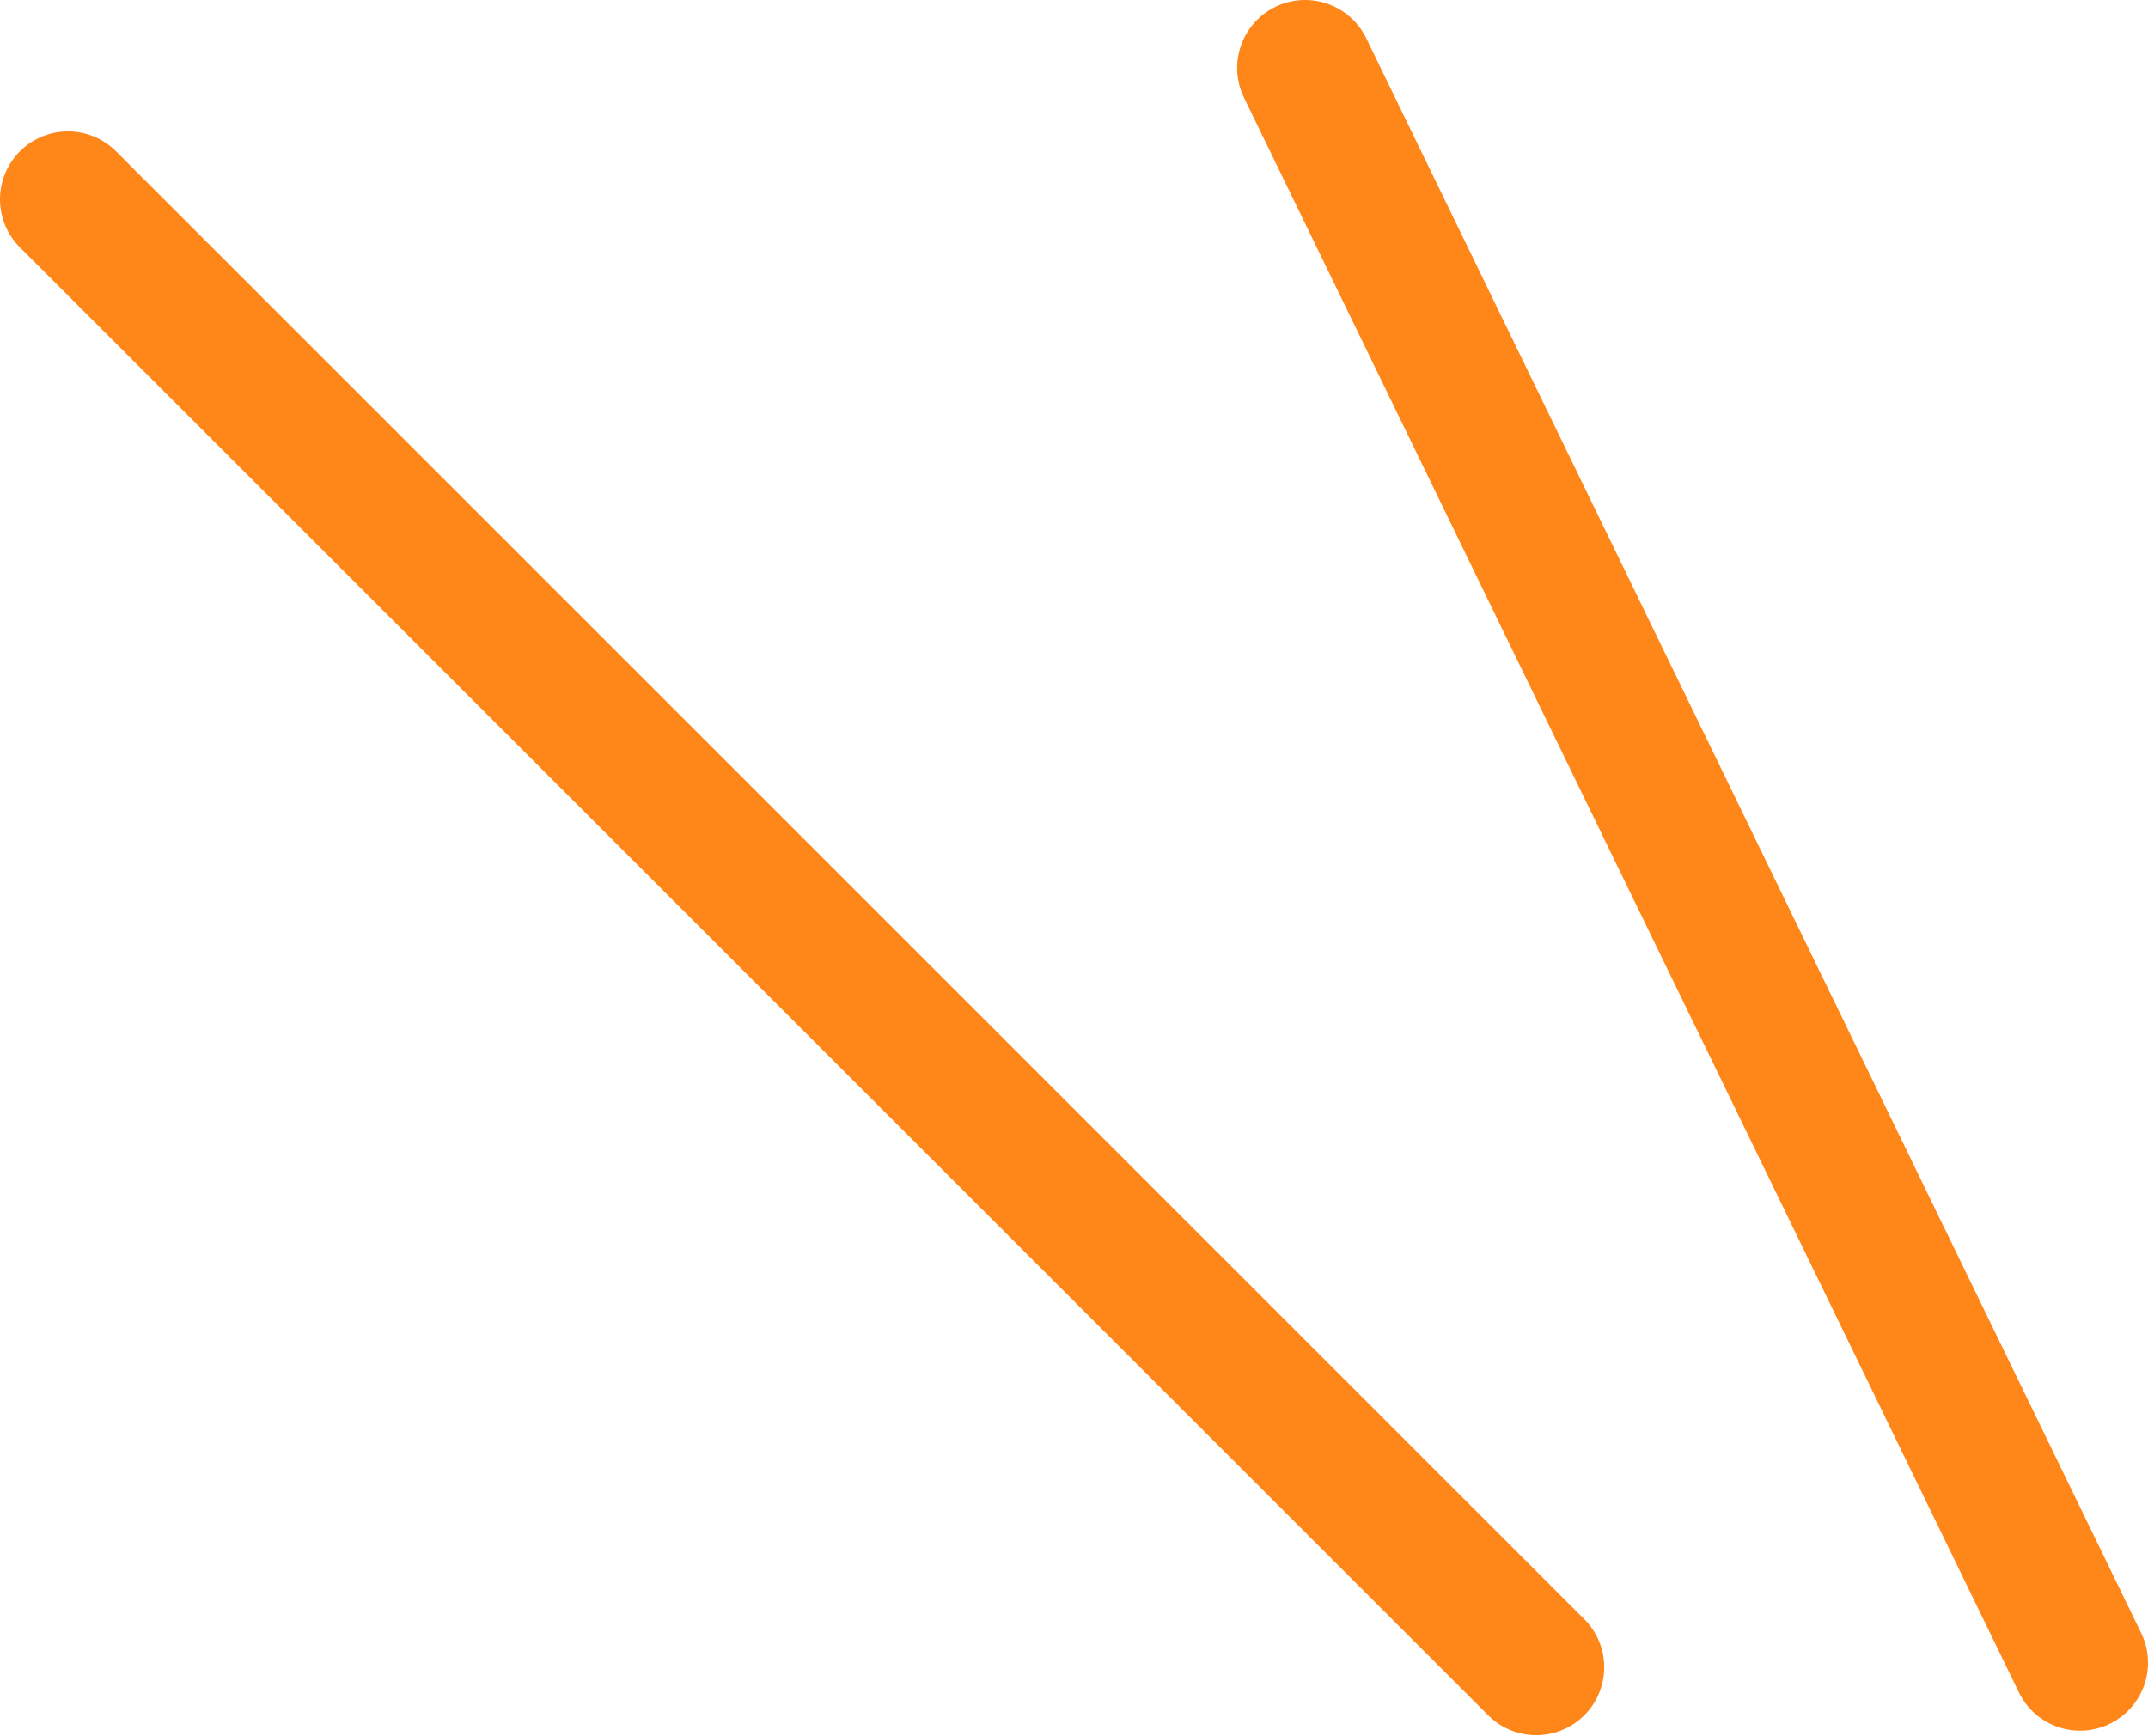
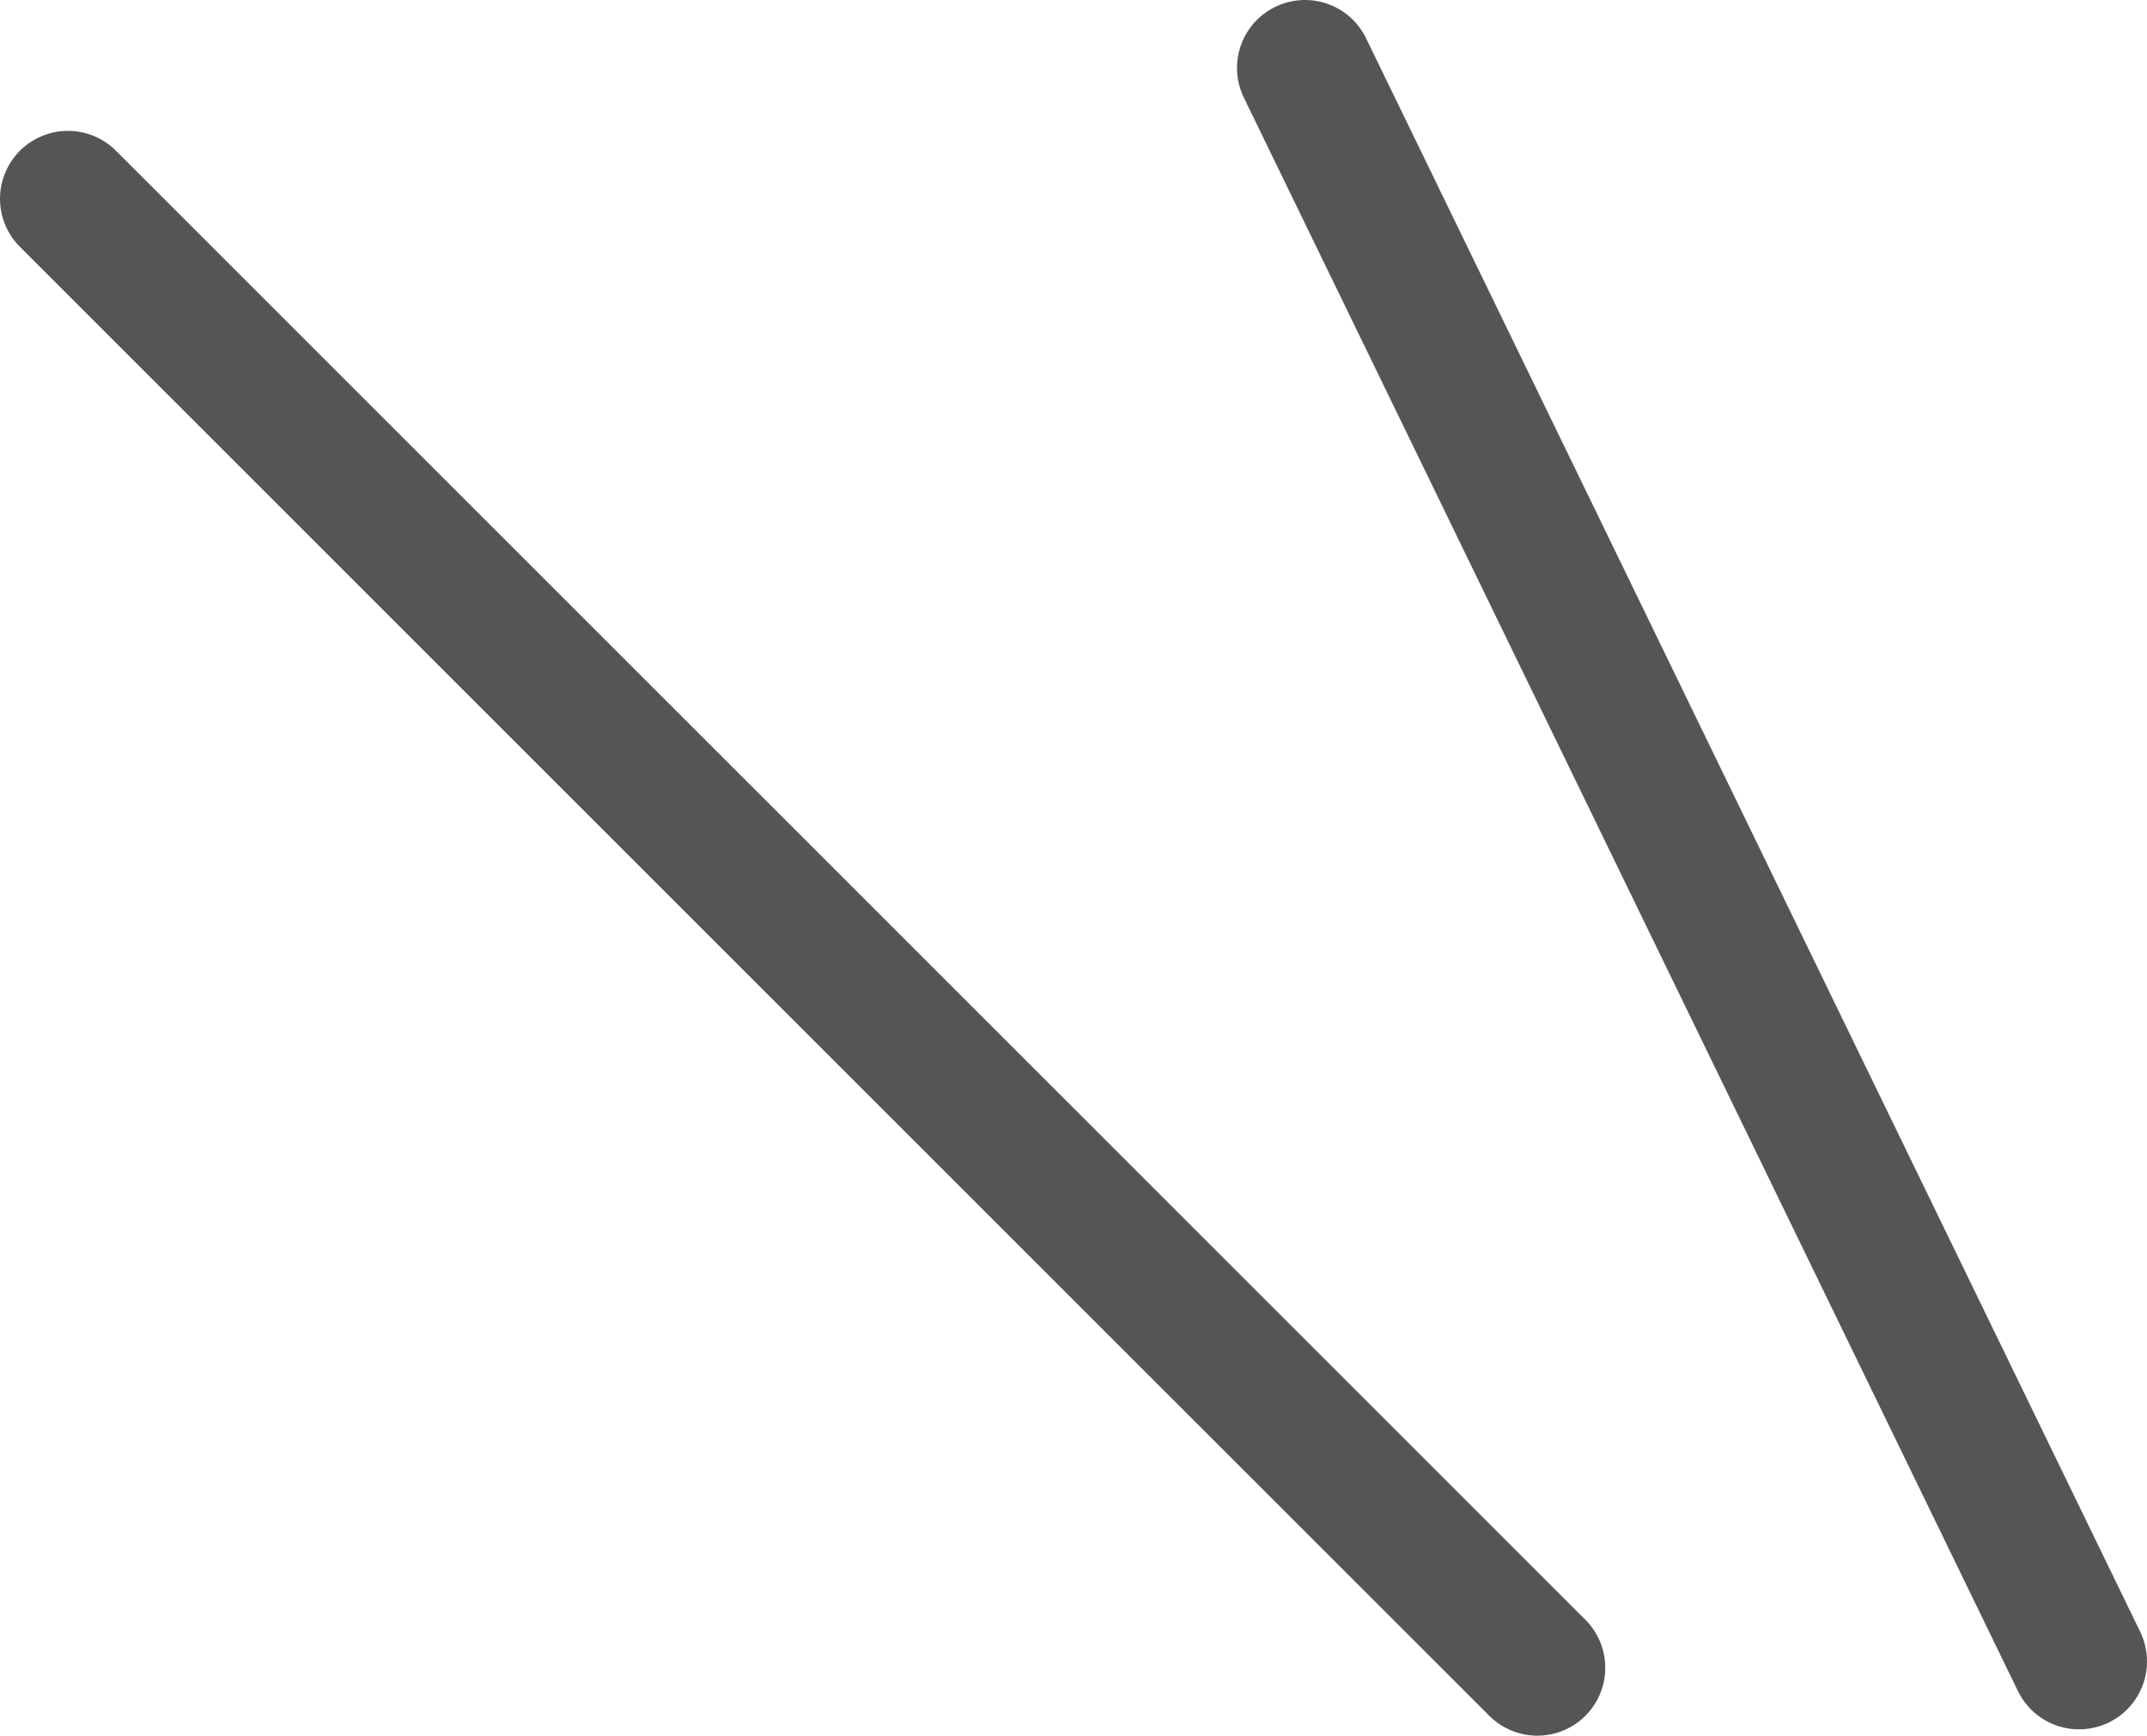
- <svg xmlns="http://www.w3.org/2000/svg" id="_レイヤー_2" version="1.1" viewBox="0 0 47.4 38.3">
+ <svg xmlns="http://www.w3.org/2000/svg" id="_レイヤー_2" width="47.4" height="38.33" viewBox="0 0 47.4 38.33">
  <defs>
-     <style>
-       .st0 {
-         fill: none;
-         stroke: #ff8719;
-         stroke-linecap: round;
-         stroke-linejoin: round;
-         stroke-width: 3px;
-       }
-     </style>
+     <style>.cls-1{fill:none;stroke:#555;stroke-linecap:round;stroke-linejoin:round;stroke-width:3px;}</style>
  </defs>
  <g id="_レイヤー_1-2">
-     <g>
-       <line class="st0" x1="45.9" y1="36.7" x2="28.8" y2="1.5" />
-       <line class="st0" x1="33.9" y1="36.8" x2="1.5" y2="4.4" />
-     </g>
+     <line class="cls-1" x1="45.9" y1="36.69" x2="28.81" y2="1.5" />
+     <line class="cls-1" x1="33.94" y1="36.83" x2="1.5" y2="4.39" />
  </g>
</svg>
